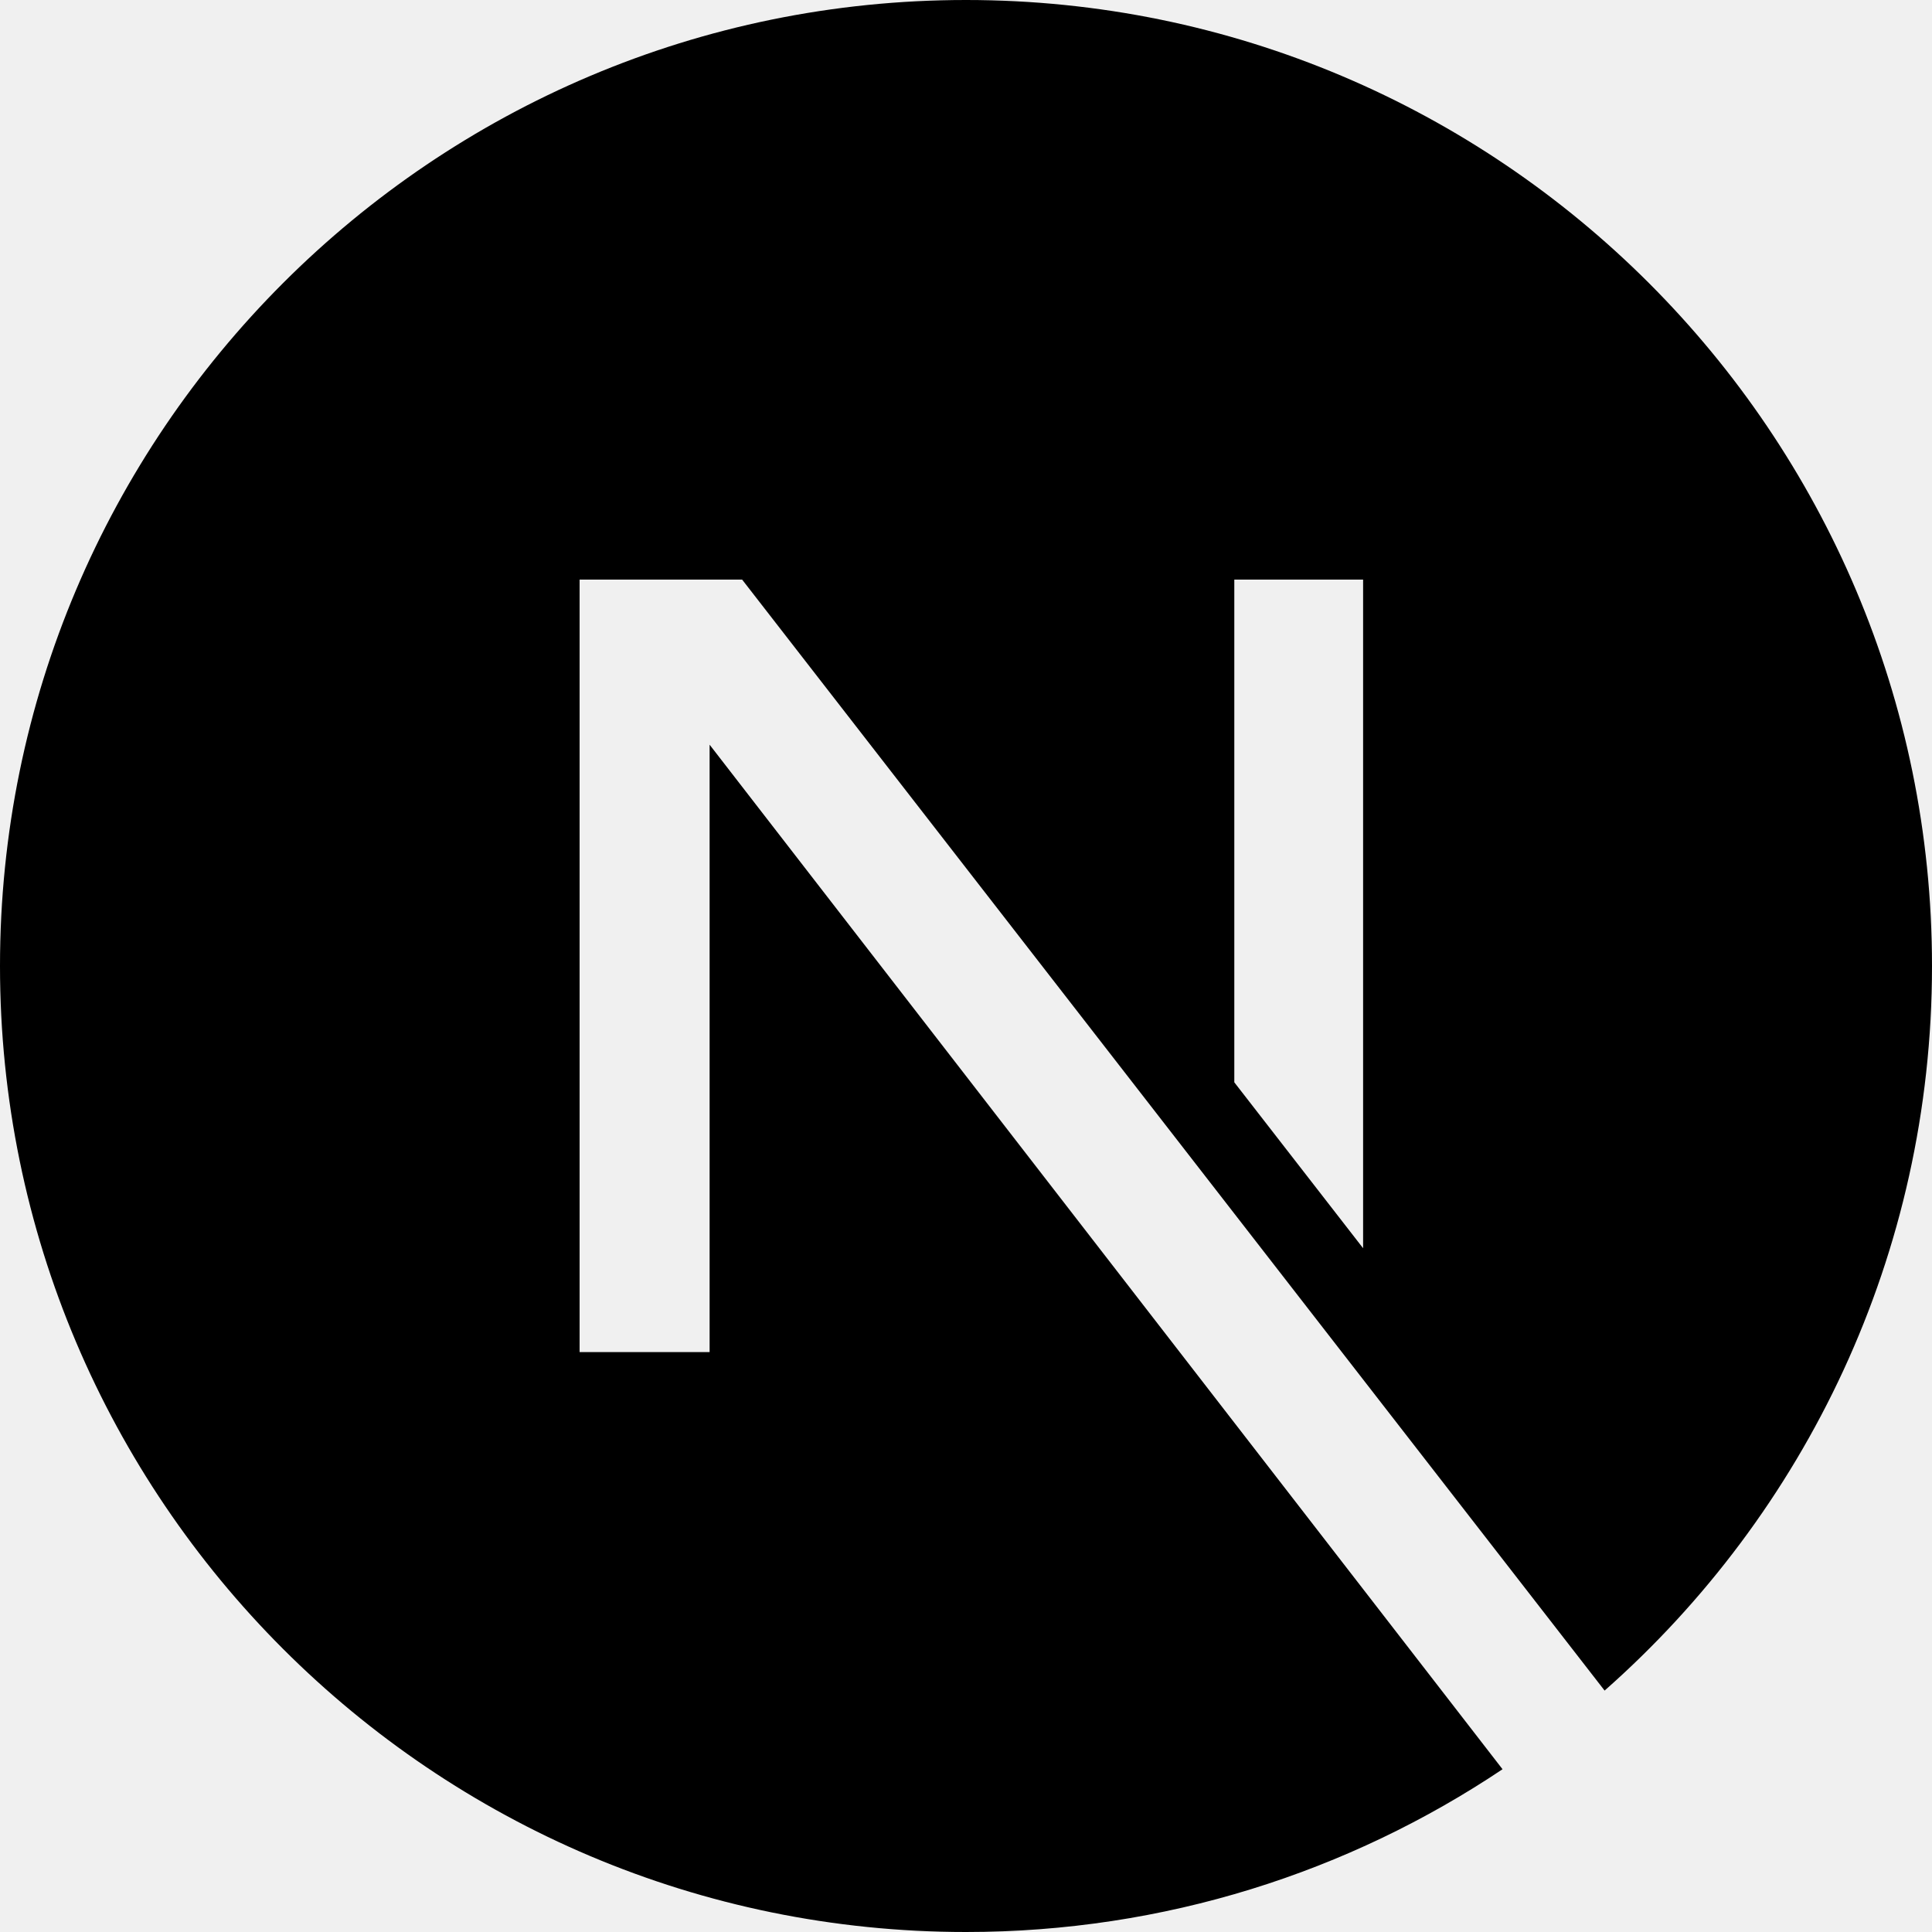
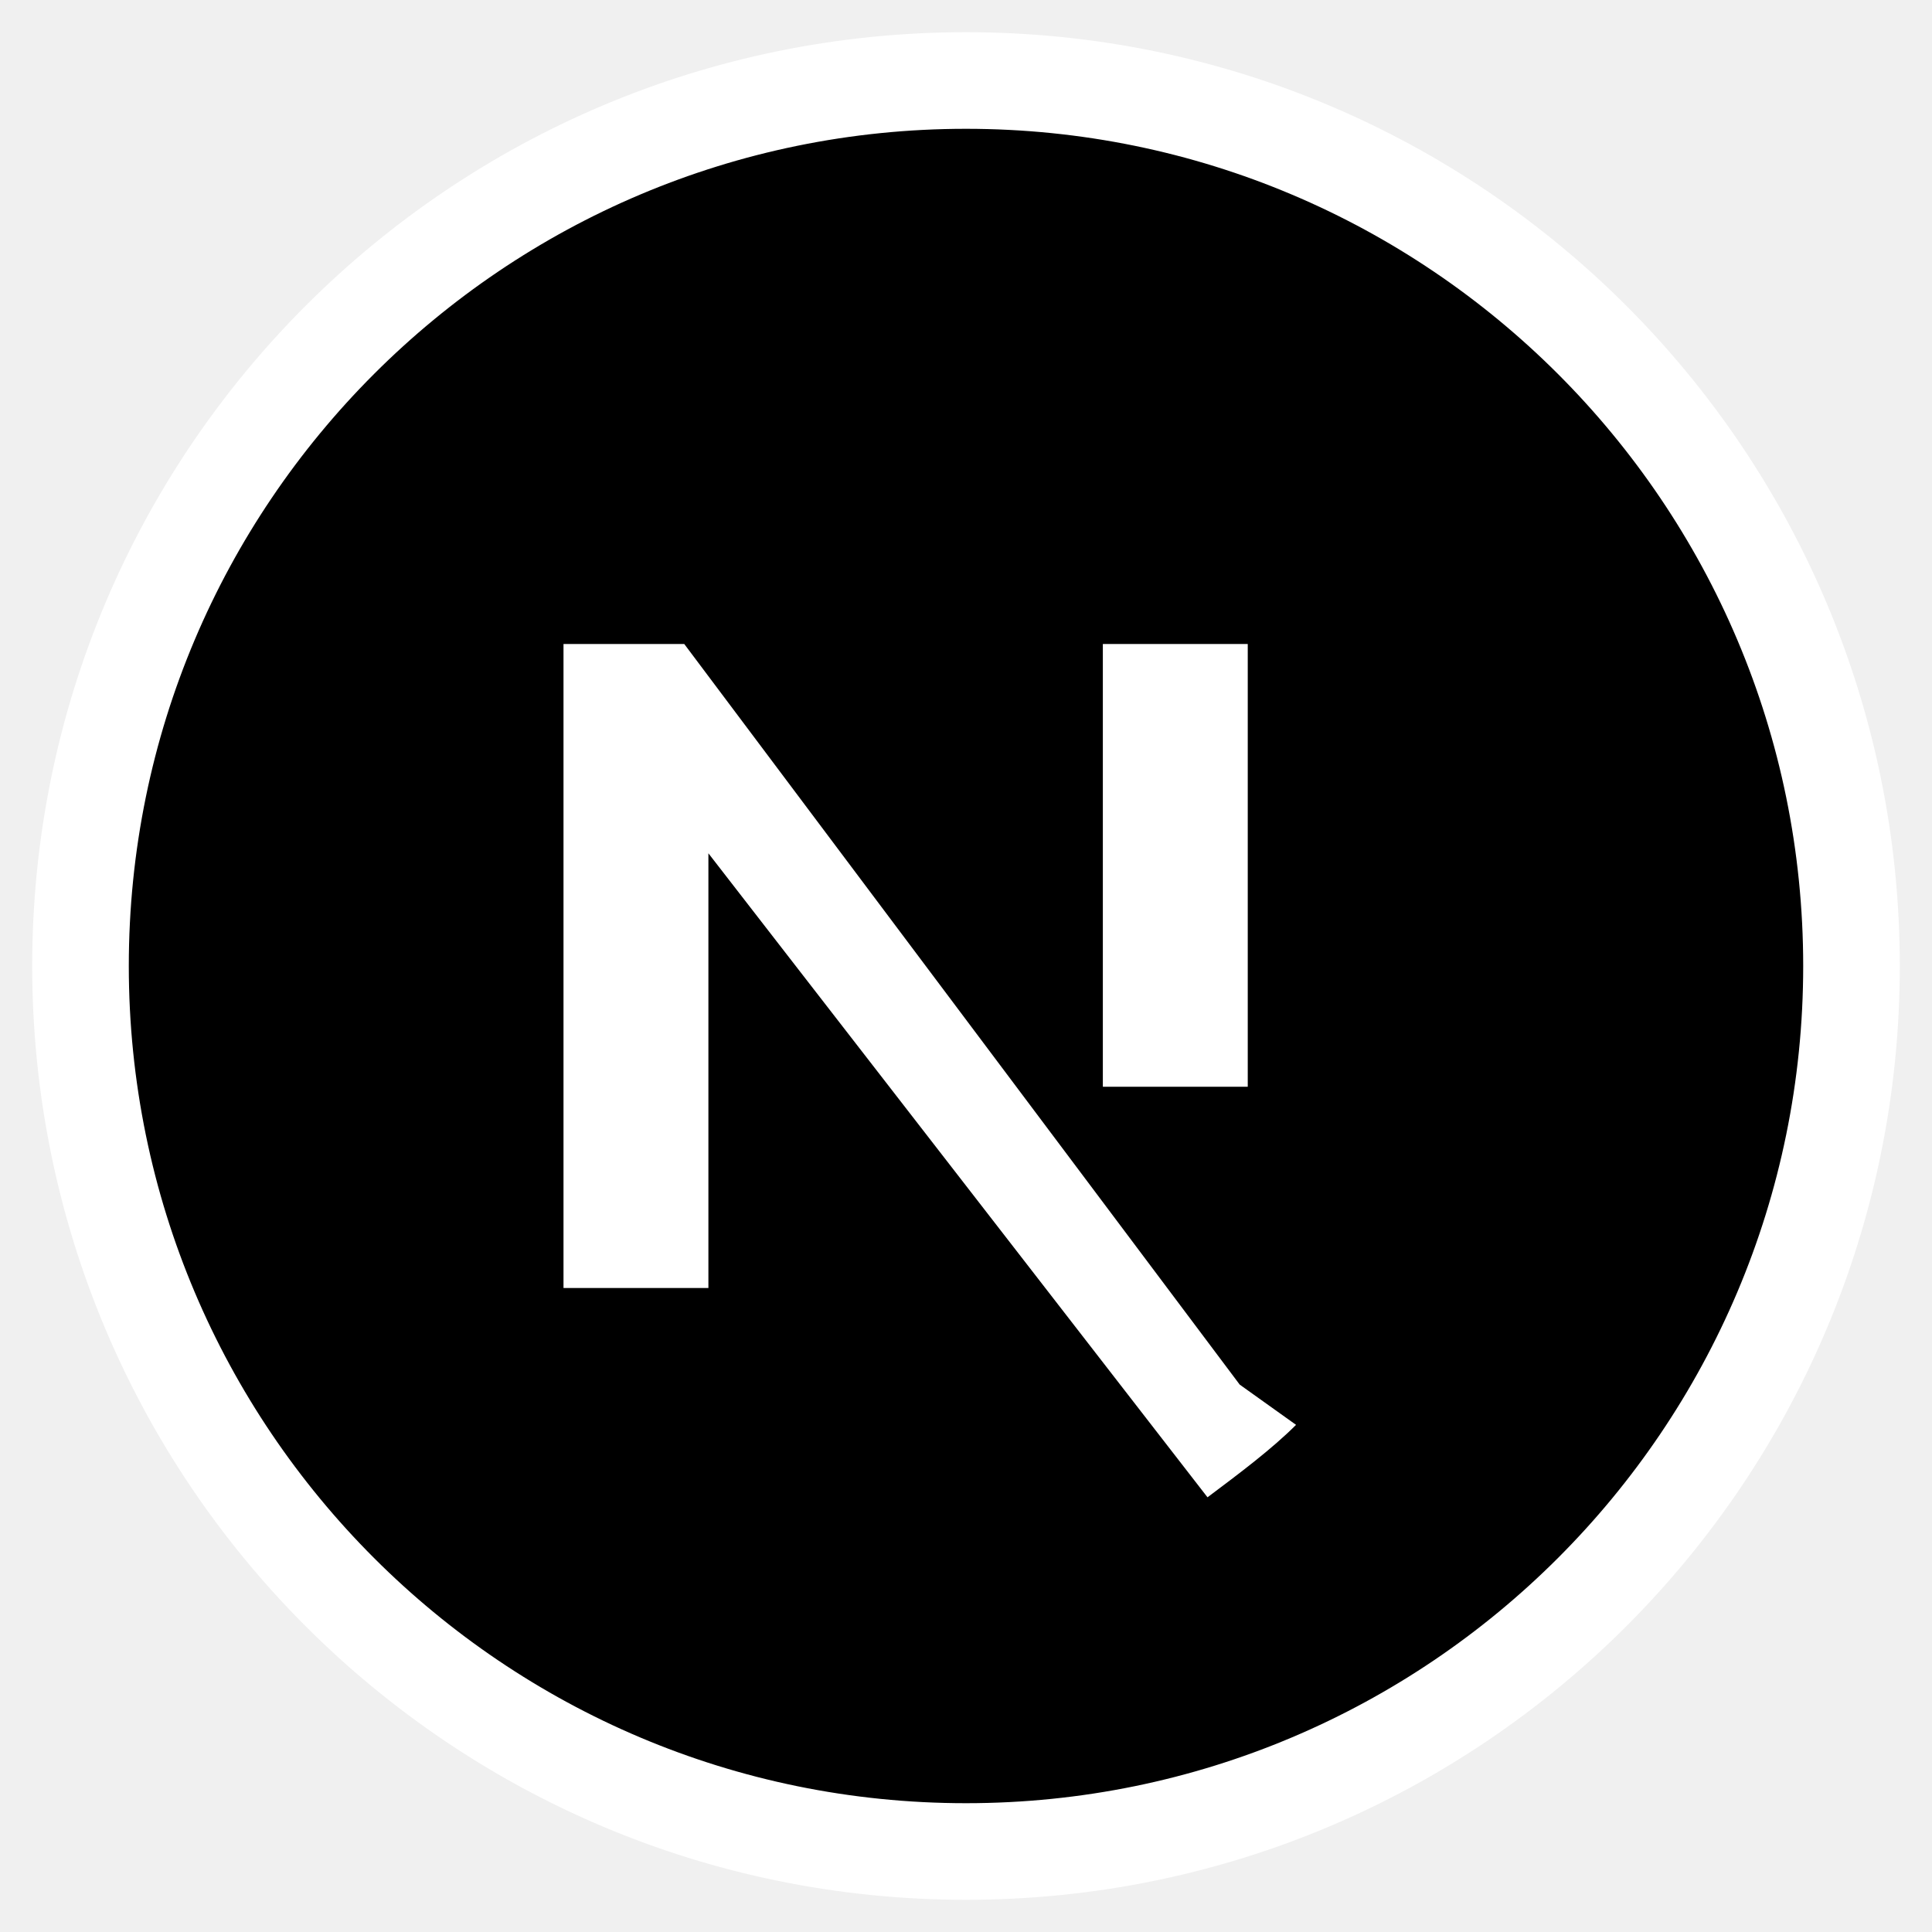
<svg xmlns="http://www.w3.org/2000/svg" viewBox="0 0 24 24">
-   <path fill="#000000" d="M18.665 21.978C16.758 23.255 14.465 24 12 24 5.377 24 0 18.623 0 12S5.377 0 12 0s12 5.377 12 12c0 3.583-1.574 6.801-4.067 9.001L9.219 7.2H7.2v9.596h1.615V9.251l9.85 12.727Zm-3.332-8.533 1.6 2.061V7.2h-1.6v6.245Z" />
+   <circle cx="12" cy="12" r="11" fill="#000000" stroke="#FFFFFF" stroke-width="1.2" />
+   <path fill="#FFFFFF" d="M15.4 17.2L8.5 8H7v8h1.8v-5.4l6.2 8c.4-.3.8-.6 1.1-.9l-.7-.5z" />
+   <rect x="13.7" y="8" width="1.8" height="5.5" fill="#FFFFFF" />
</svg>
